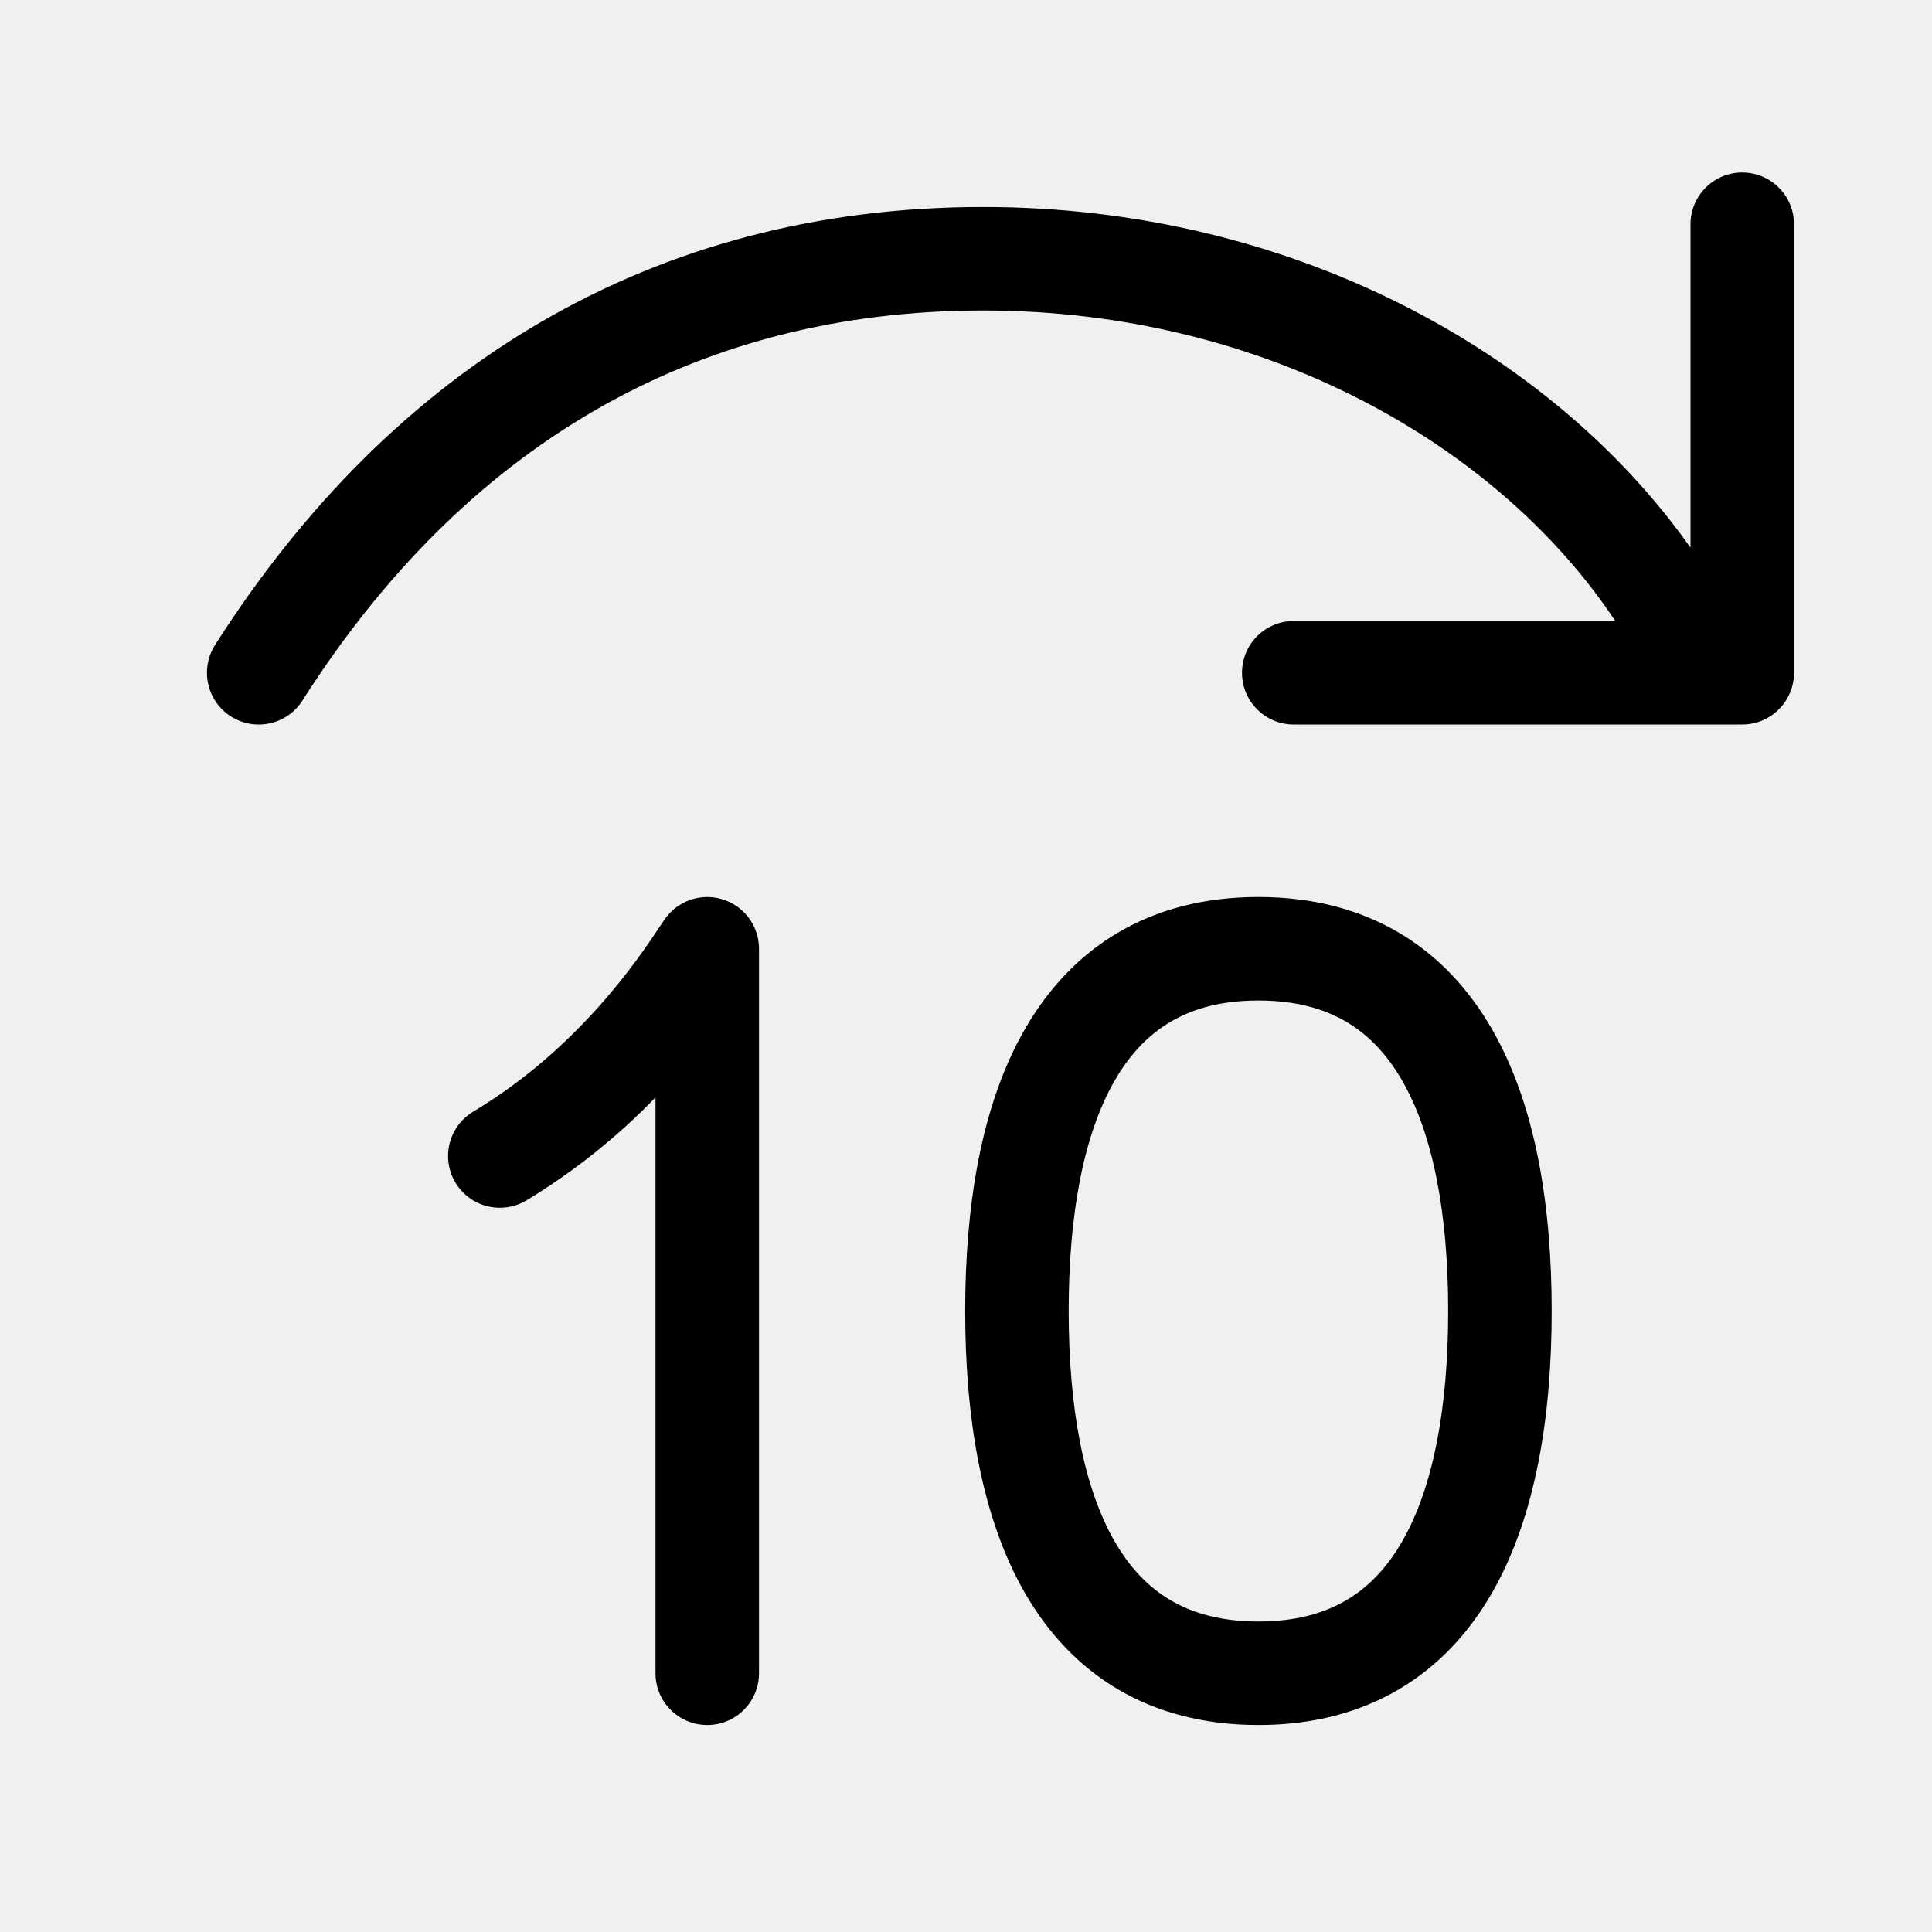
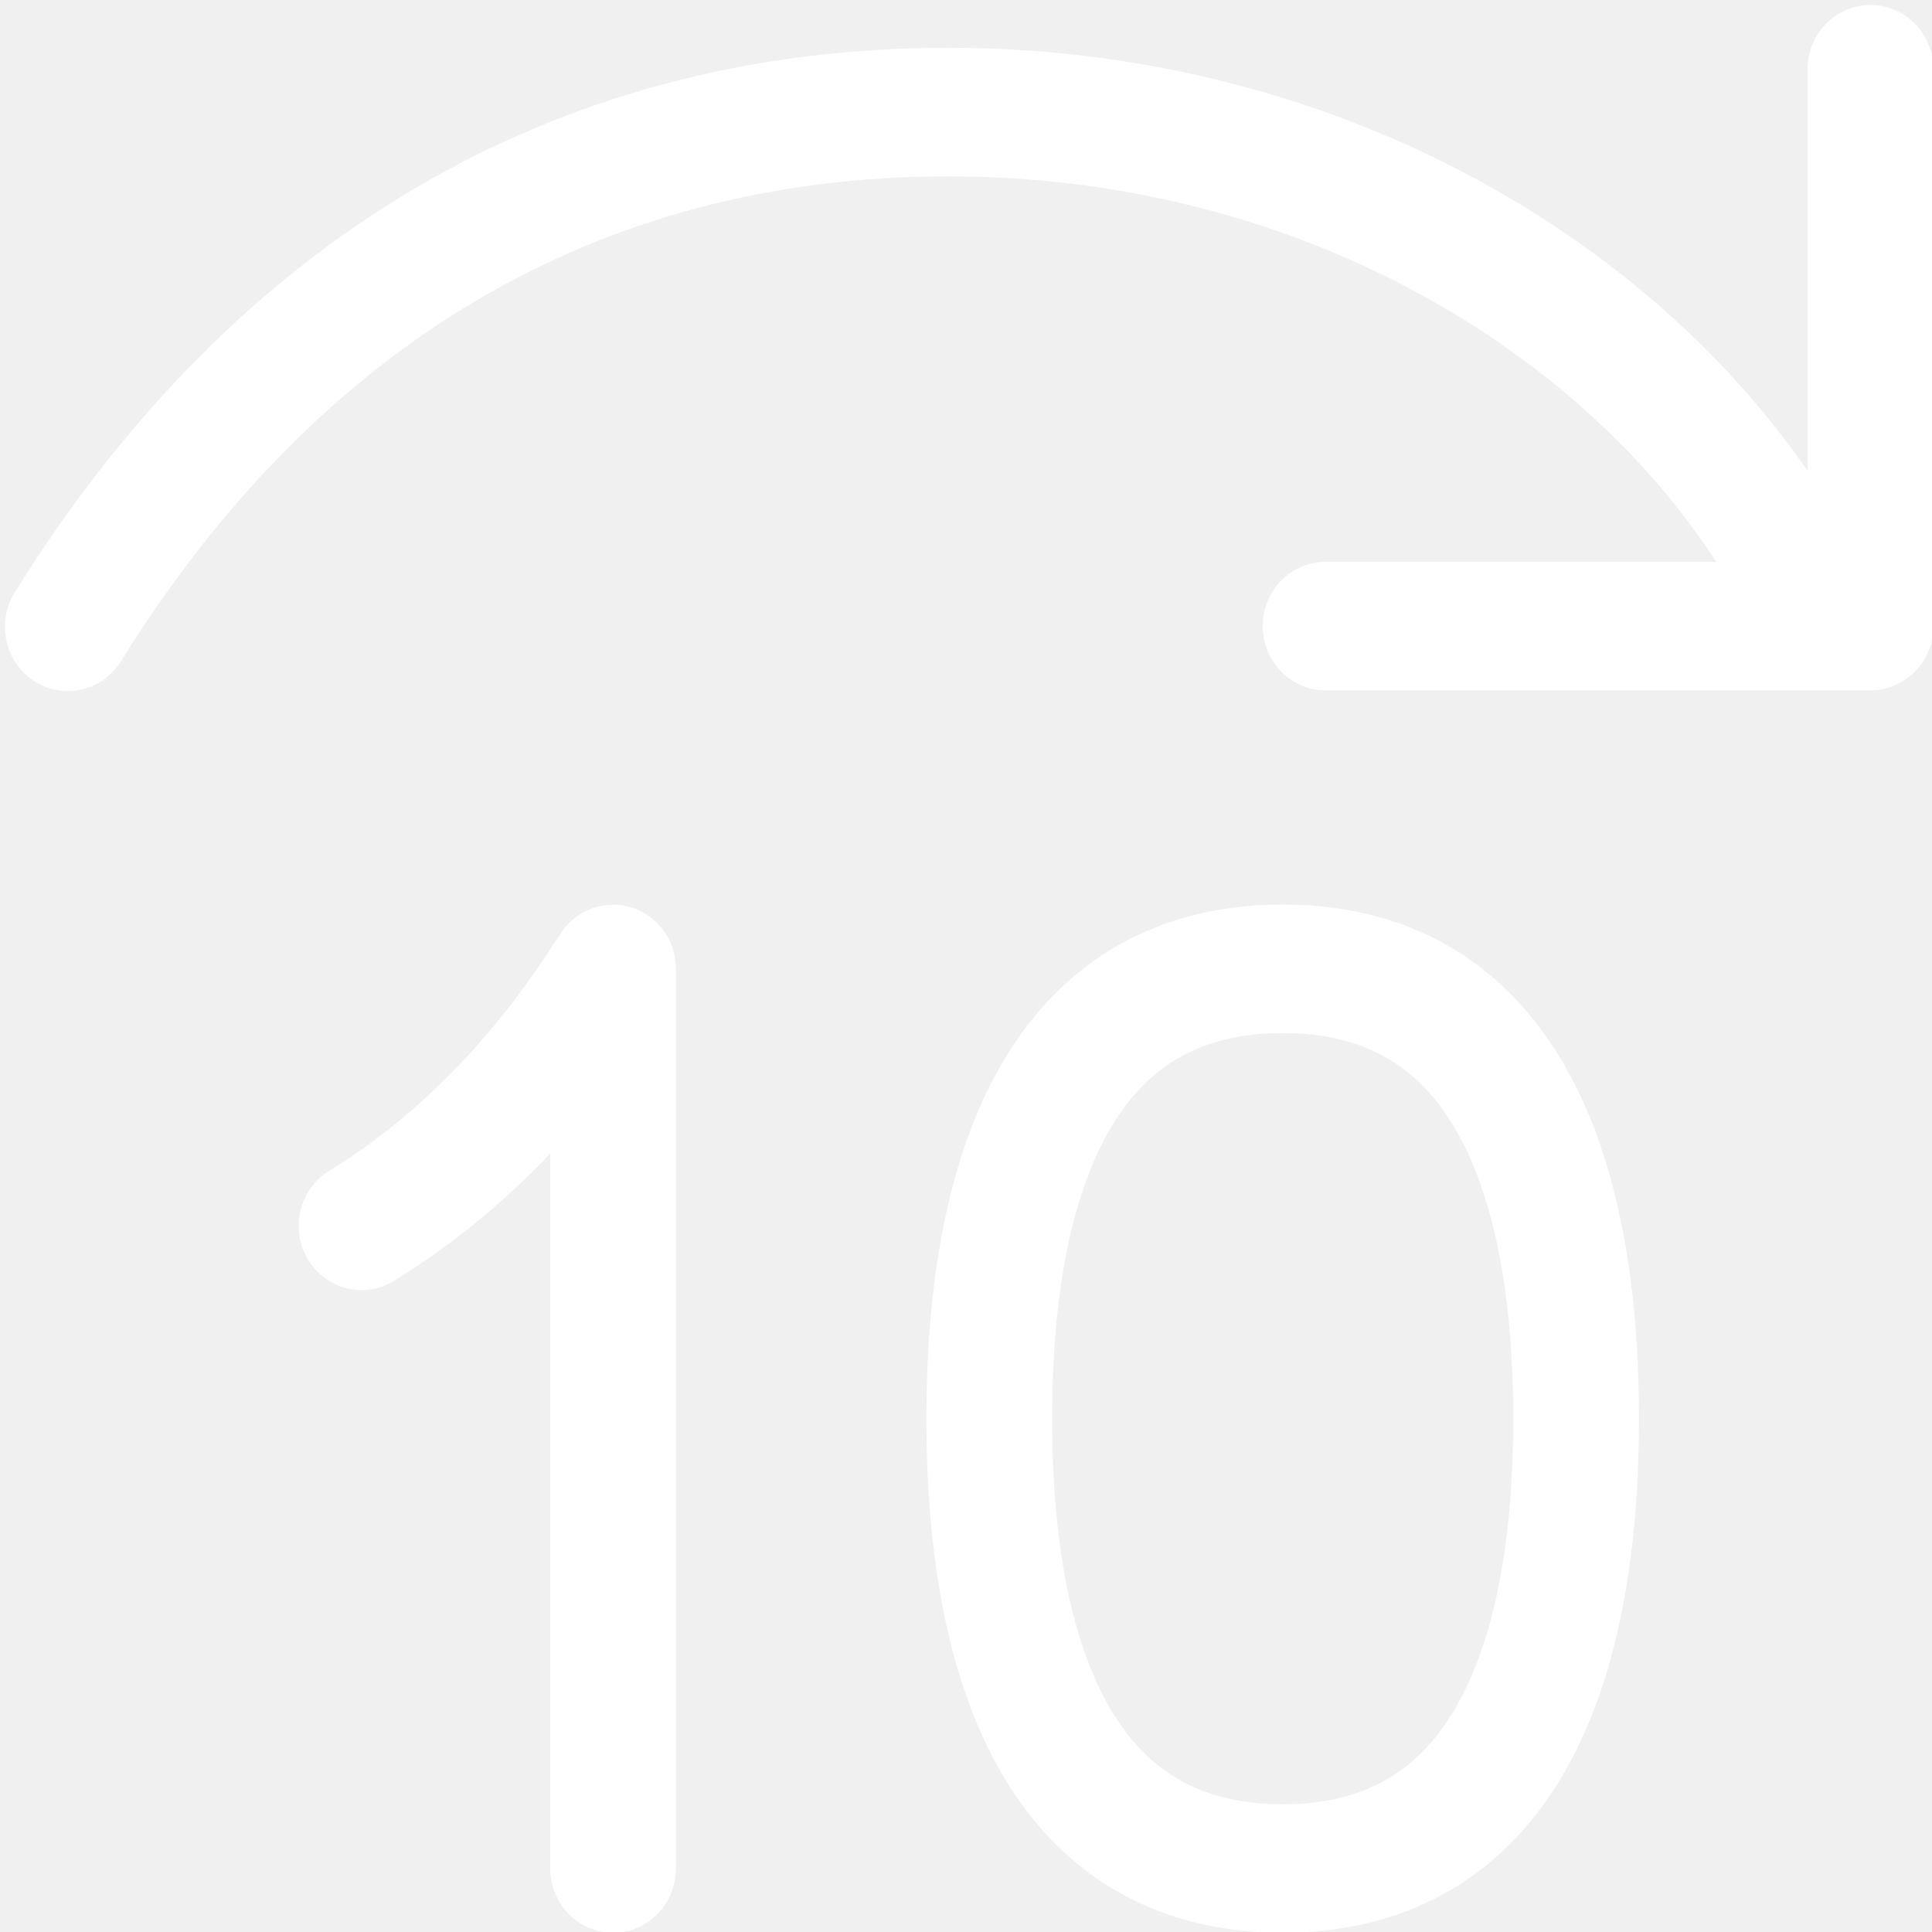
- <svg xmlns="http://www.w3.org/2000/svg" width="1em" height="1em" viewBox="0 0 28 28">
-   <path fill="currentColor" d="M25.25 2.5a.75.75 0 0 1 .75.75v6.5a.75.75 0 0 1-.75.75h-6.5a.75.75 0 0 1 0-1.5h4.66c-1.68-2.531-5.066-4.5-9.16-4.5c-4.217 0-7.541 1.998-9.867 5.653a.75.75 0 1 1-1.266-.806C5.69 5.307 9.467 3 14.25 3c4.433 0 8.226 2.073 10.25 4.937V3.25a.75.75 0 0 1 .75-.75M18.238 13c-1.59 0-2.708.739-3.384 1.914c-.643 1.116-.866 2.584-.866 4.086s.223 2.97.866 4.087C15.53 24.26 16.648 25 18.238 25s2.708-.739 3.384-1.913c.643-1.117.866-2.585.866-4.087s-.223-2.97-.866-4.086C20.946 13.739 19.828 13 18.238 13m-2.75 6c0-1.397.215-2.555.666-3.338c.417-.726 1.049-1.162 2.084-1.162s1.667.436 2.084 1.162c.451.783.666 1.94.666 3.338c0 1.397-.215 2.555-.666 3.338c-.417.726-1.049 1.162-2.084 1.162s-1.667-.436-2.084-1.162c-.451-.783-.666-1.94-.666-3.338m-4.798-5.857a.75.75 0 0 1 .31.624V24.25a.75.75 0 0 1-1.5 0v-8.345a9.3 9.3 0 0 1-1.864 1.488a.75.75 0 1 1-.772-1.286c1.53-.918 2.402-2.232 2.697-2.677l.065-.096a.76.76 0 0 1 .256-.237a.75.75 0 0 1 .808.046" />
+ <svg xmlns="http://www.w3.org/2000/svg" width="24" height="24" viewBox="0 0 24 24" version="1.1" id="svg4">
+   <defs id="defs8" />
+   <path fill="currentColor" d="m 23.236,0.062 a 0.781,0.798 0 0 1 0.781,0.798 v 6.918 a 0.781,0.798 0 0 1 -0.781,0.798 h -6.769 a 0.781,0.798 0 0 1 0,-1.597 h 4.853 C 19.57,4.286 16.045,2.191 11.781,2.191 c -4.391,0 -7.853,2.127 -10.275,6.017 A 0.781,0.799 0 1 1 0.189,7.349 C 2.868,3.05 6.801,0.594 11.781,0.594 c 4.616,0 8.566,2.206 10.673,5.255 V 0.86 A 0.781,0.798 0 0 1 23.236,0.062 M 15.934,11.237 c -1.656,0 -2.82,0.787 -3.524,2.037 -0.67,1.188 -0.902,2.75 -0.902,4.349 0,1.599 0.232,3.161 0.902,4.35 0.704,1.248 1.868,2.036 3.524,2.036 1.656,0 2.82,-0.787 3.524,-2.036 0.67,-1.189 0.902,-2.751 0.902,-4.35 0,-1.599 -0.232,-3.161 -0.902,-4.349 -0.704,-1.251 -1.868,-2.037 -3.524,-2.037 m -2.864,6.386 c 0,-1.487 0.224,-2.719 0.694,-3.553 0.434,-0.773 1.092,-1.237 2.17,-1.237 1.078,0 1.736,0.464 2.17,1.237 0.47,0.833 0.694,2.065 0.694,3.553 0,1.487 -0.224,2.719 -0.694,3.553 -0.434,0.773 -1.092,1.237 -2.17,1.237 -1.078,0 -1.736,-0.464 -2.17,-1.237 -0.47,-0.833 -0.694,-2.065 -0.694,-3.553 M 8.074,11.39 a 0.781,0.798 0 0 1 0.323,0.664 v 11.157 a 0.781,0.798 0 0 1 -1.562,0 V 14.329 A 9.684,9.898 0 0 1 4.894,15.913 0.781,0.798 0 1 1 4.09,14.544 c 1.593,-0.977 2.501,-2.376 2.808,-2.849 l 0.068,-0.102 A 0.791,0.809 0 0 1 7.233,11.341 0.781,0.798 0 0 1 8.074,11.39" id="path2" style="stroke-width:1.053;fill:#ffffff;fill-opacity:1" />
</svg>
